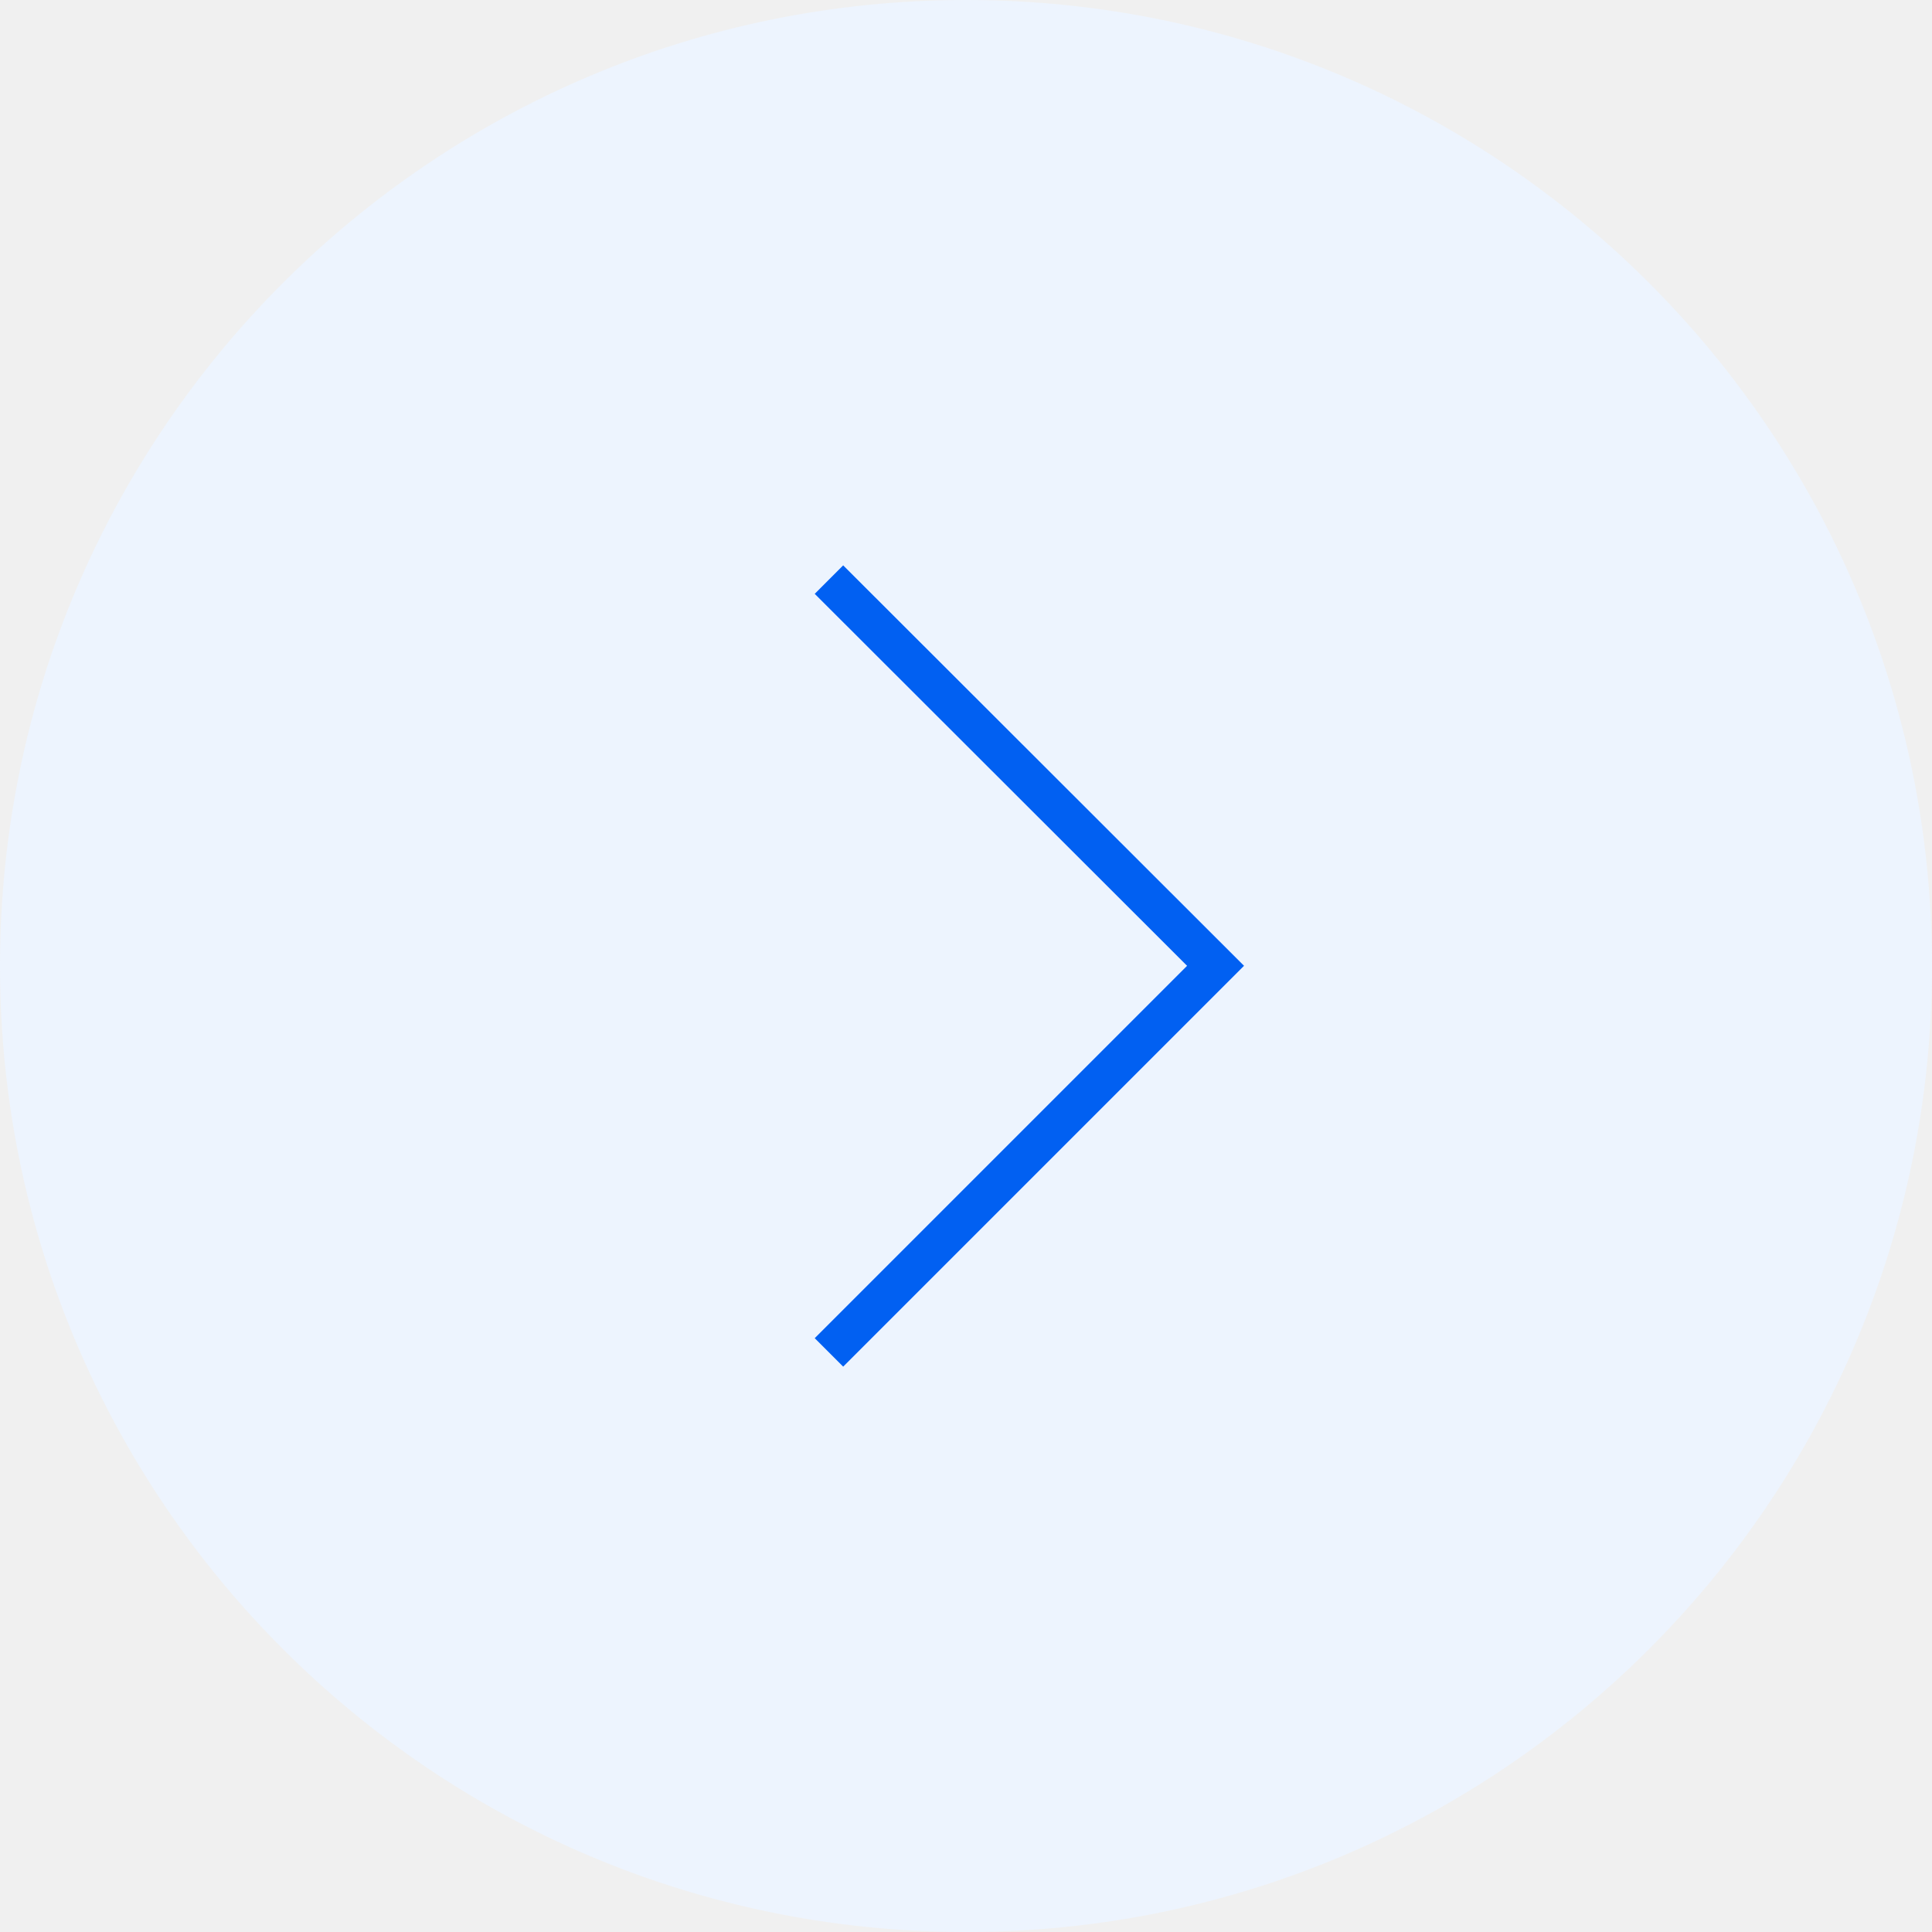
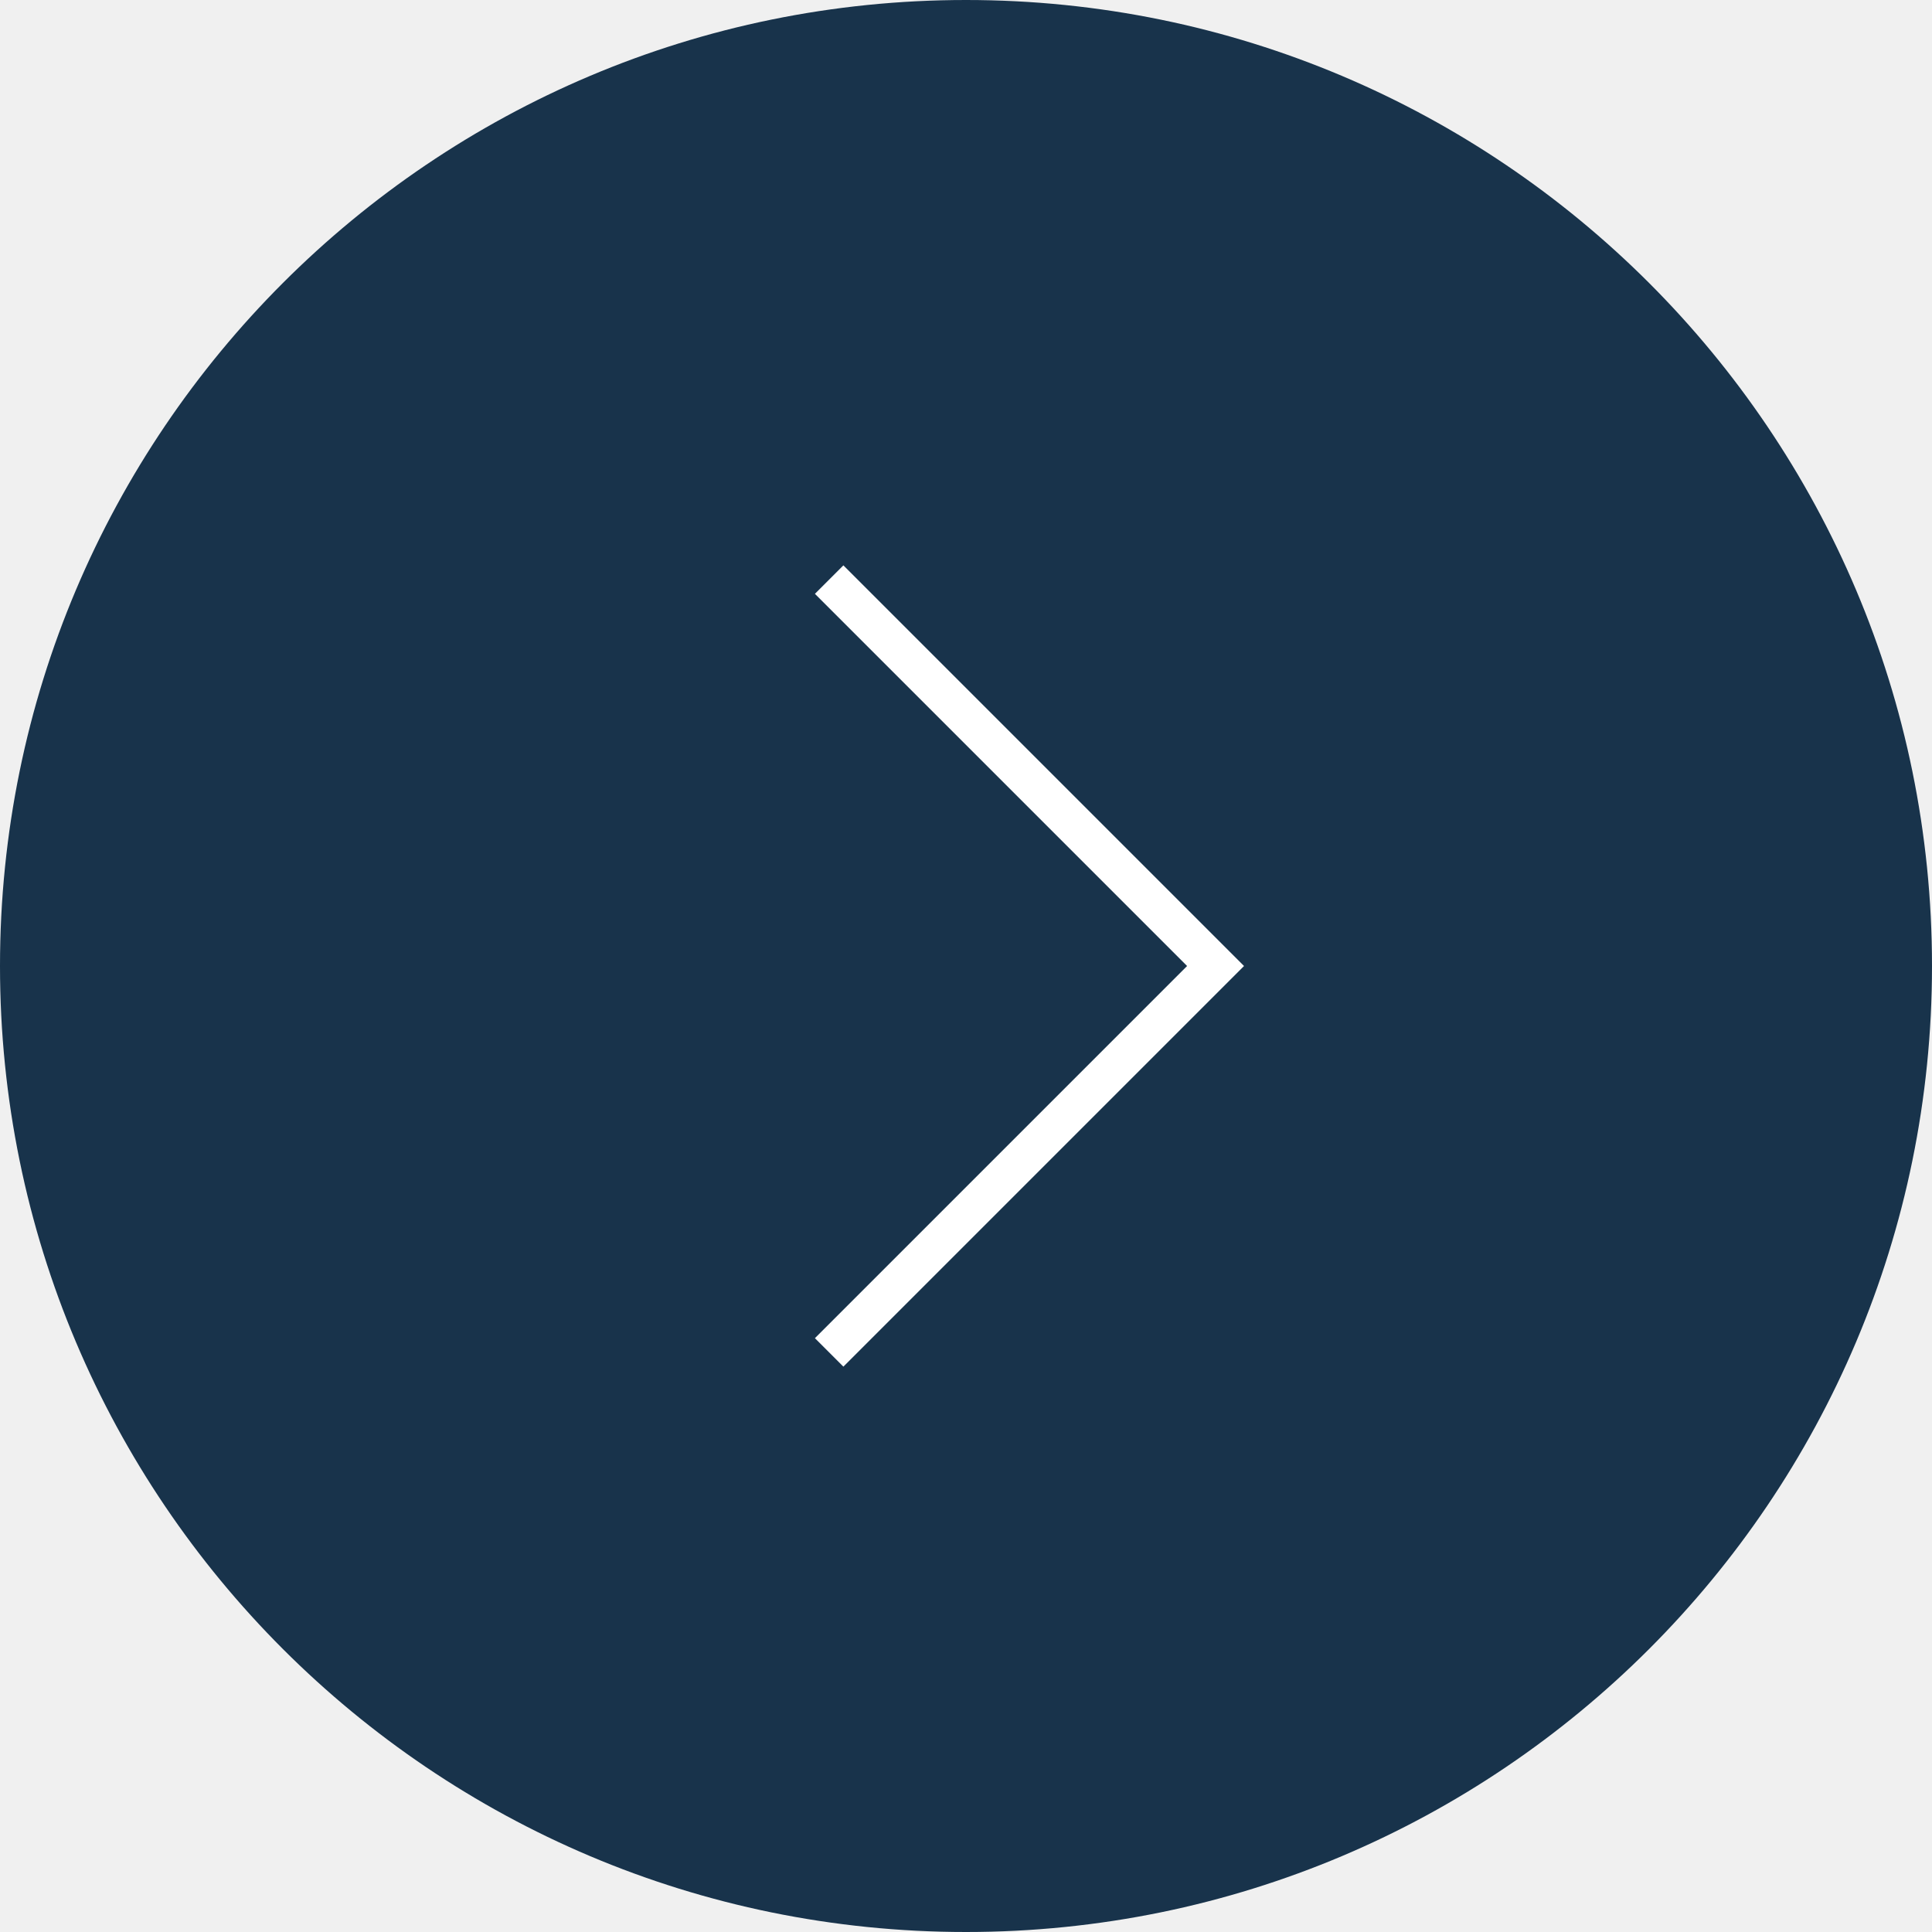
- <svg xmlns="http://www.w3.org/2000/svg" id="Layer_2" viewBox="0 0 96 96">
+ <svg xmlns="http://www.w3.org/2000/svg" id="Layer_2" version="1.1" viewBox="0 0 96 96">
  <defs>
-     <style>.cls-1{fill:none;stroke:#0160f2;stroke-miterlimit:10;stroke-width:2px;}.cls-2{fill:#edf4fe;stroke-width:0px;}</style>
+     <style>
+       .st0 {
+         fill: none;
+         stroke: #fff;
+         stroke-miterlimit: 10;
+         stroke-width: 2px;
+       }
+ 
+       .st1 {
+         fill: #18334b;
+       }
+     </style>
  </defs>
  <g id="Layer_1-2">
    <g id="Property_1_right_-_hover">
-       <circle id="Ellipse_6" class="cls-2" cx="48" cy="48" r="48" />
-       <path id="Vector" class="cls-1" d="m41.19,67.2l19.21-19.21-19.21-19.19" />
+       <circle id="Ellipse_6" class="st1" cx="48" cy="48" r="48" />
+       <path id="Vector" class="st0" d="M41.2,67.2l19.2-19.2-19.2-19.2" />
    </g>
  </g>
</svg>
